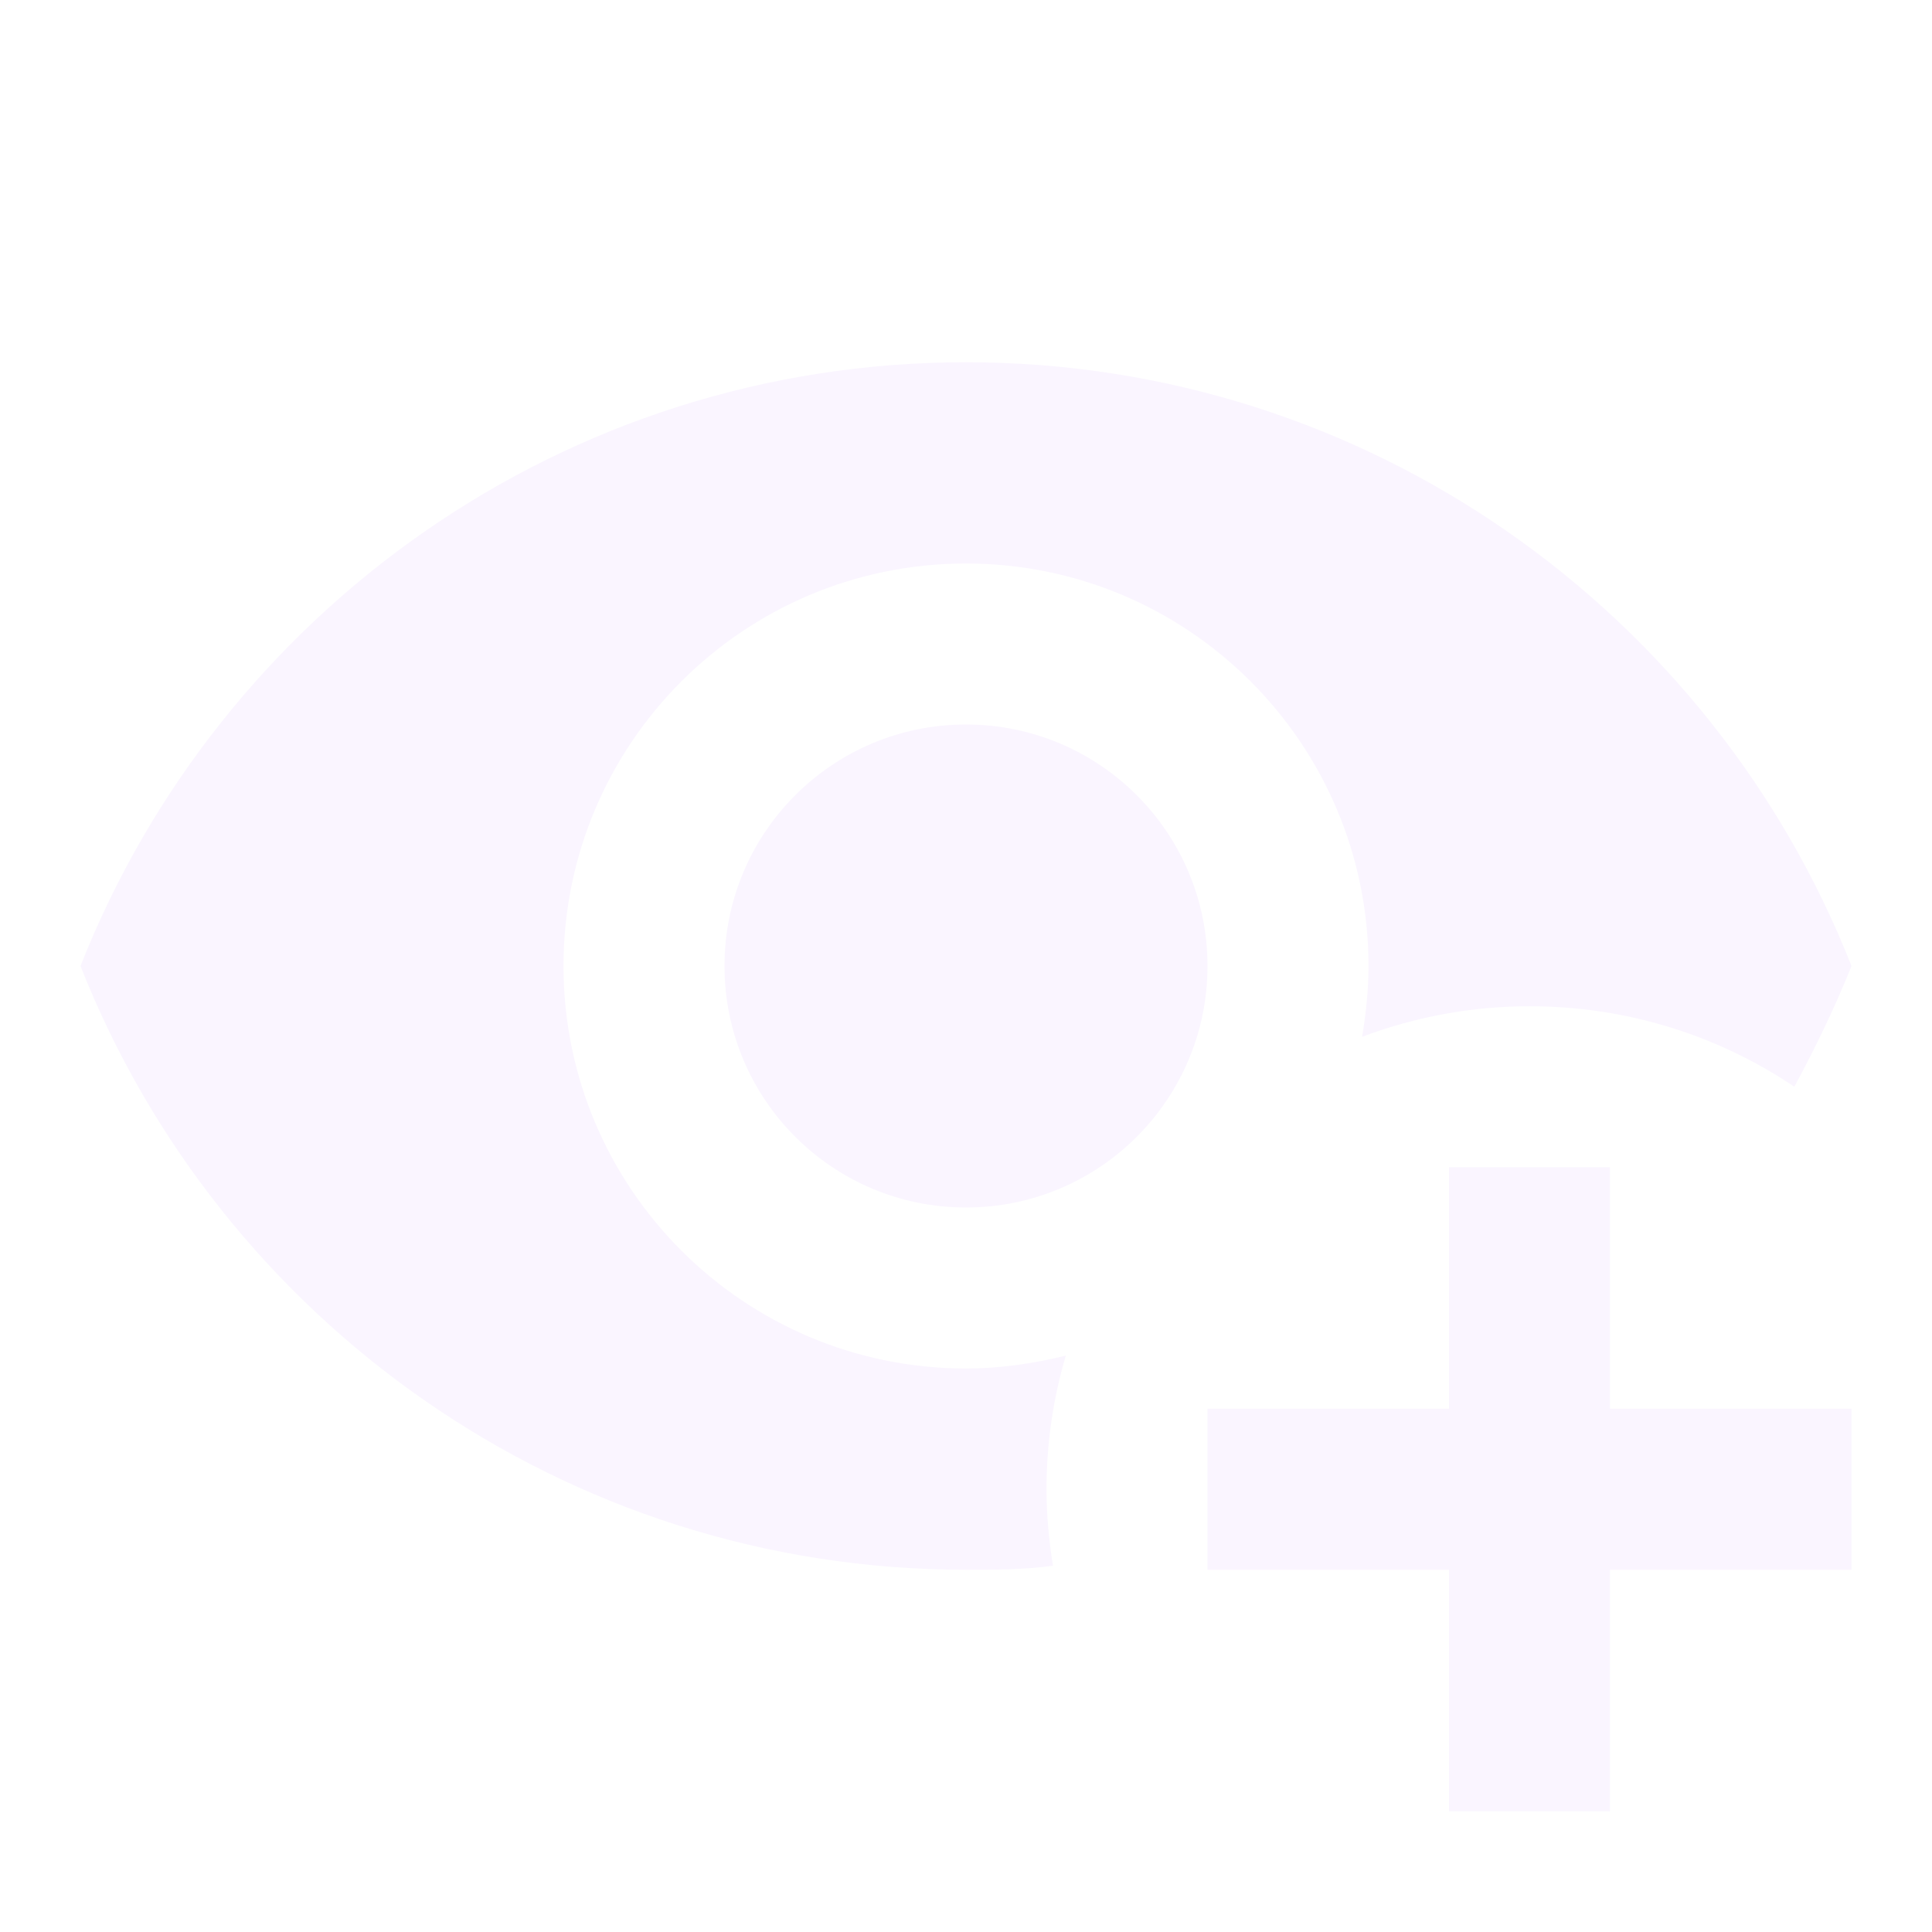
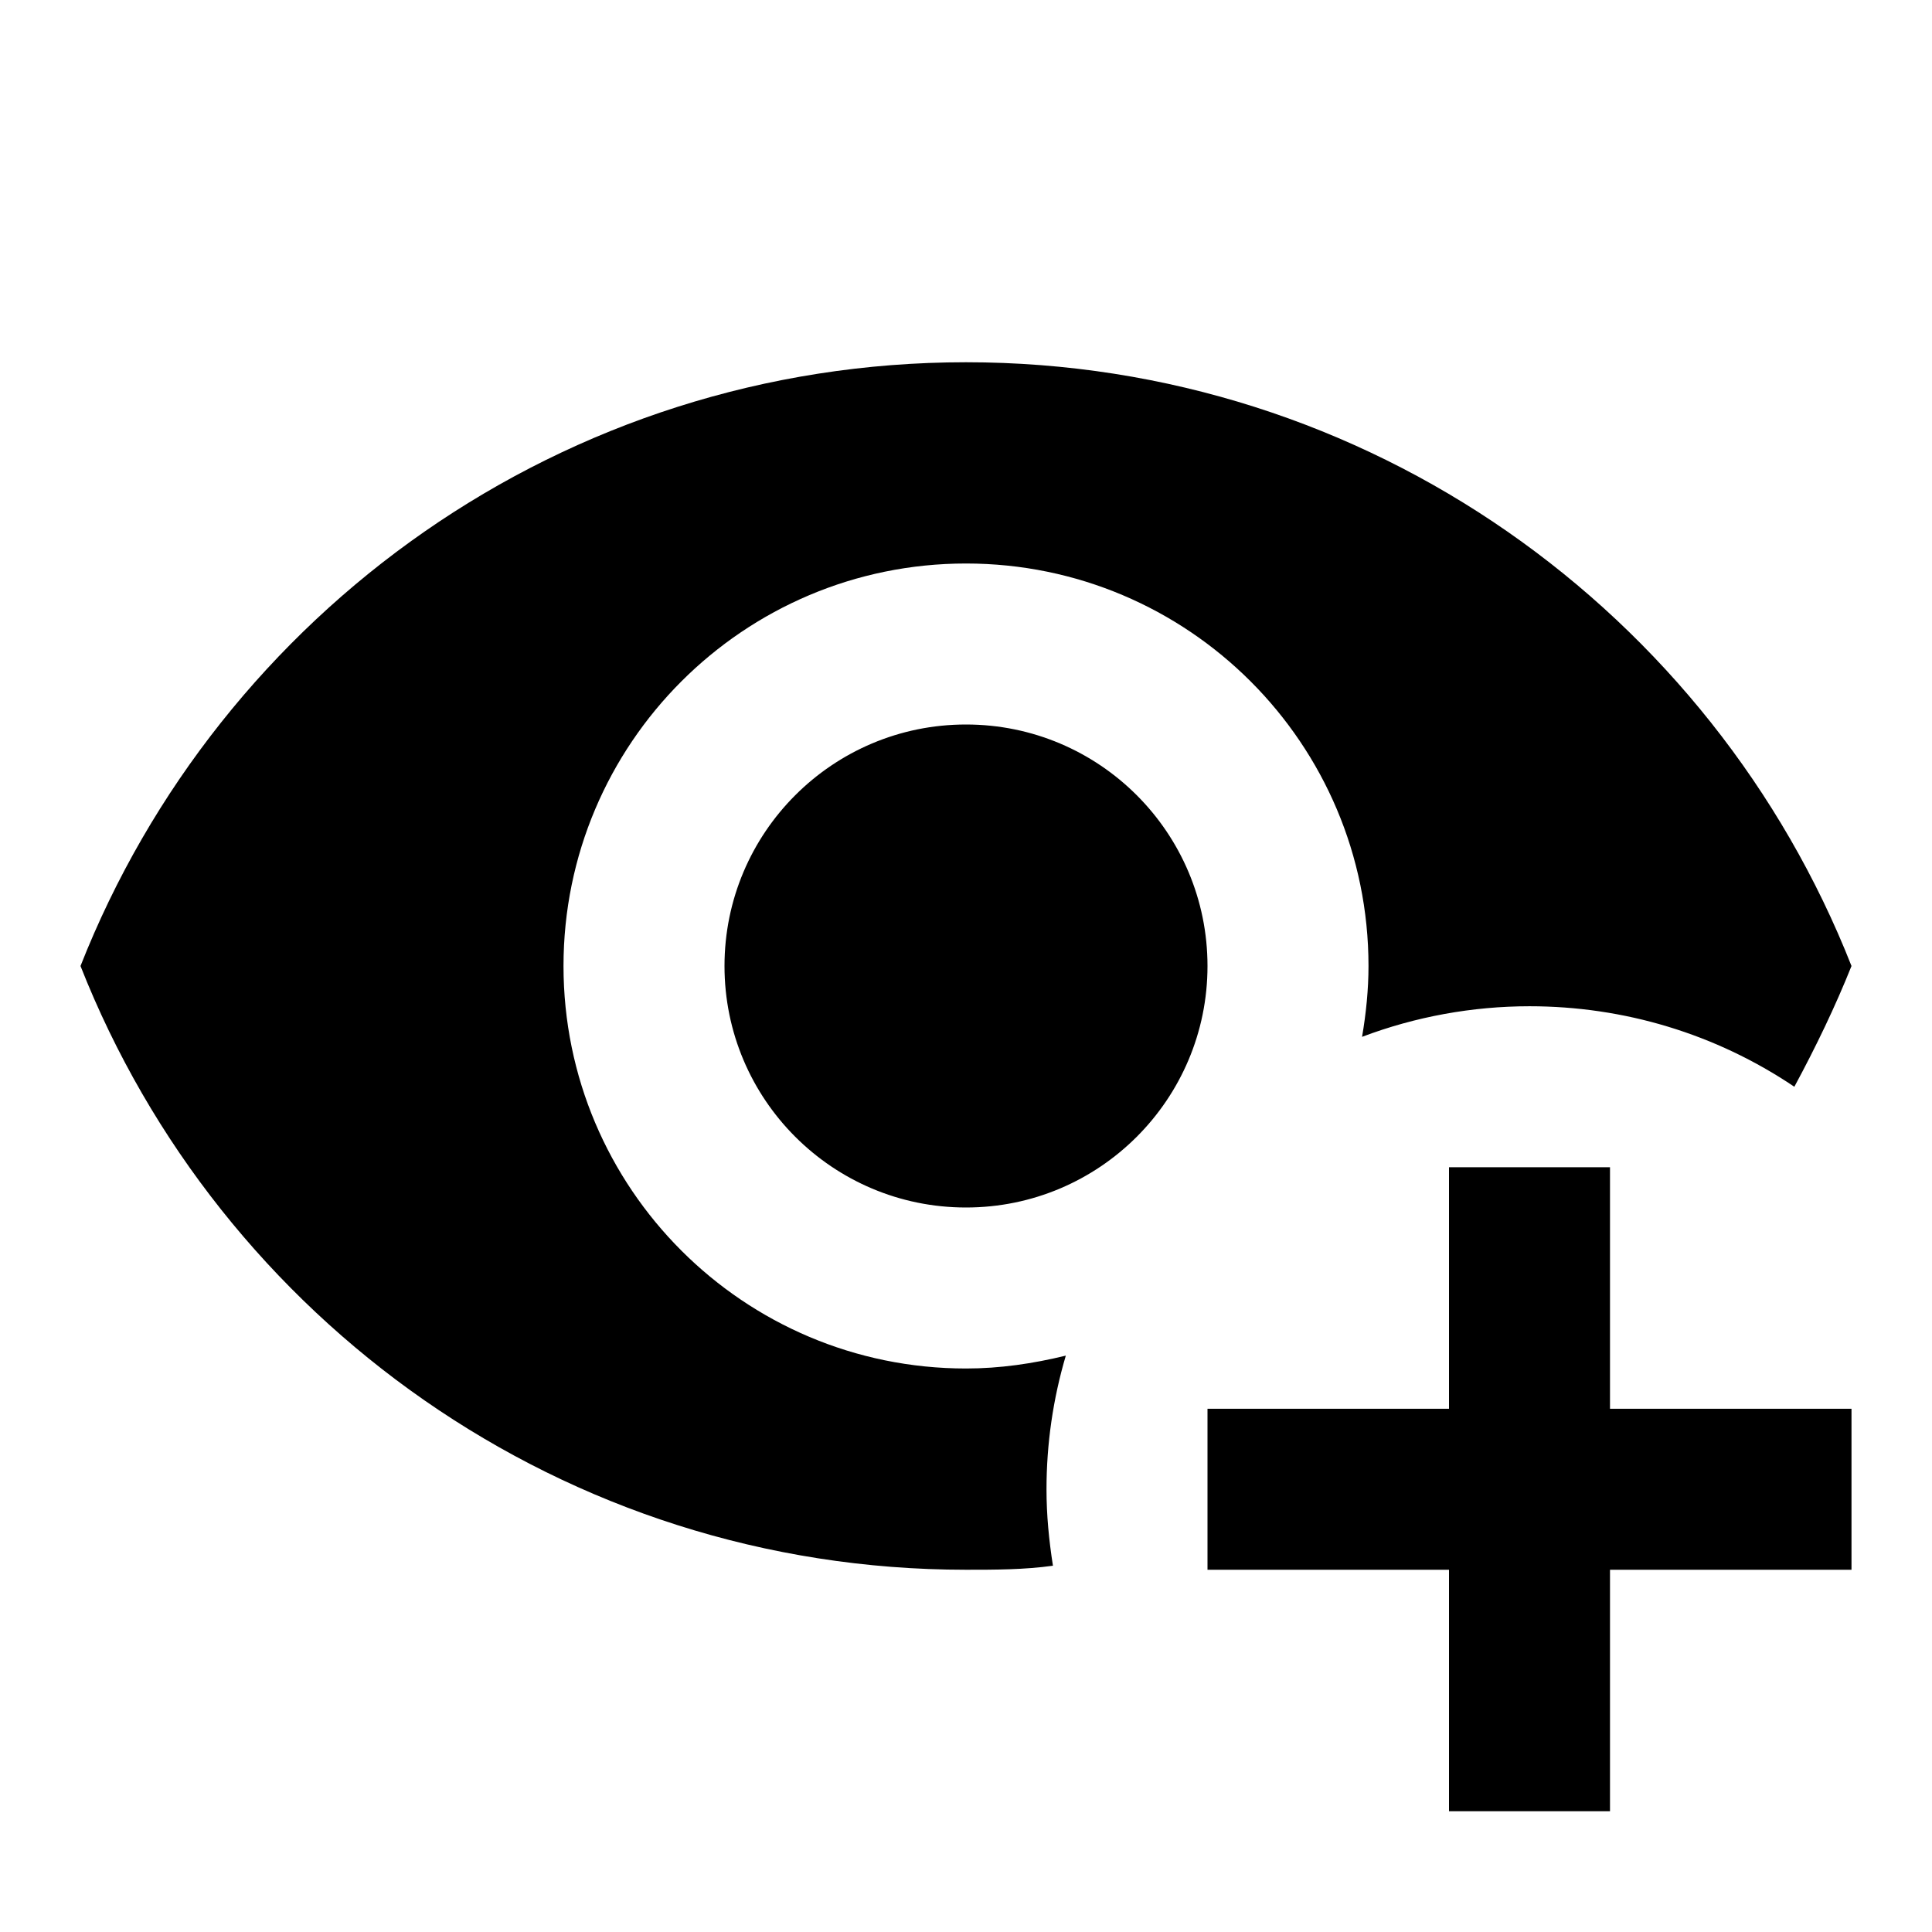
<svg xmlns="http://www.w3.org/2000/svg" viewBox="0 0 24 24">
-   <path fill="#faf5ff" d="M12,4.5C7,4.5 2.73,7.61 1,12C2.73,16.39 7,19.5 12,19.5C12.36,19.5 12.72,19.5 13.08,19.45C13.03,19.13 13,18.82 13,18.5C13,17.94 13.08,17.38 13.24,16.84C12.83,16.94 12.42,17 12,17A5,5 0 0,1 7,12A5,5 0 0,1 12,7A5,5 0 0,1 17,12C17,12.29 16.97,12.59 16.92,12.88C17.58,12.63 18.29,12.5 19,12.5C20.17,12.5 21.31,12.84 22.29,13.5C22.56,13 22.8,12.5 23,12C21.27,7.61 17,4.5 12,4.5M12,9A3,3 0 0,0 9,12A3,3 0 0,0 12,15A3,3 0 0,0 15,12A3,3 0 0,0 12,9M18,14.5V17.5H15V19.5H18V22.5H20V19.5H23V17.5H20V14.5H18Z" />
+   <path d="M12,4.5C7,4.5 2.73,7.61 1,12C2.73,16.39 7,19.5 12,19.5C12.36,19.5 12.72,19.5 13.08,19.45C13.03,19.13 13,18.82 13,18.5C13,17.94 13.08,17.38 13.24,16.84C12.83,16.94 12.42,17 12,17A5,5 0 0,1 7,12A5,5 0 0,1 12,7A5,5 0 0,1 17,12C17,12.29 16.97,12.59 16.92,12.88C17.58,12.63 18.29,12.5 19,12.5C20.17,12.5 21.31,12.84 22.29,13.5C22.56,13 22.8,12.5 23,12C21.27,7.61 17,4.5 12,4.5M12,9A3,3 0 0,0 9,12A3,3 0 0,0 12,15A3,3 0 0,0 15,12A3,3 0 0,0 12,9M18,14.5V17.5H15V19.5H18V22.5H20V19.5H23V17.5H20V14.5H18Z" />
</svg>
